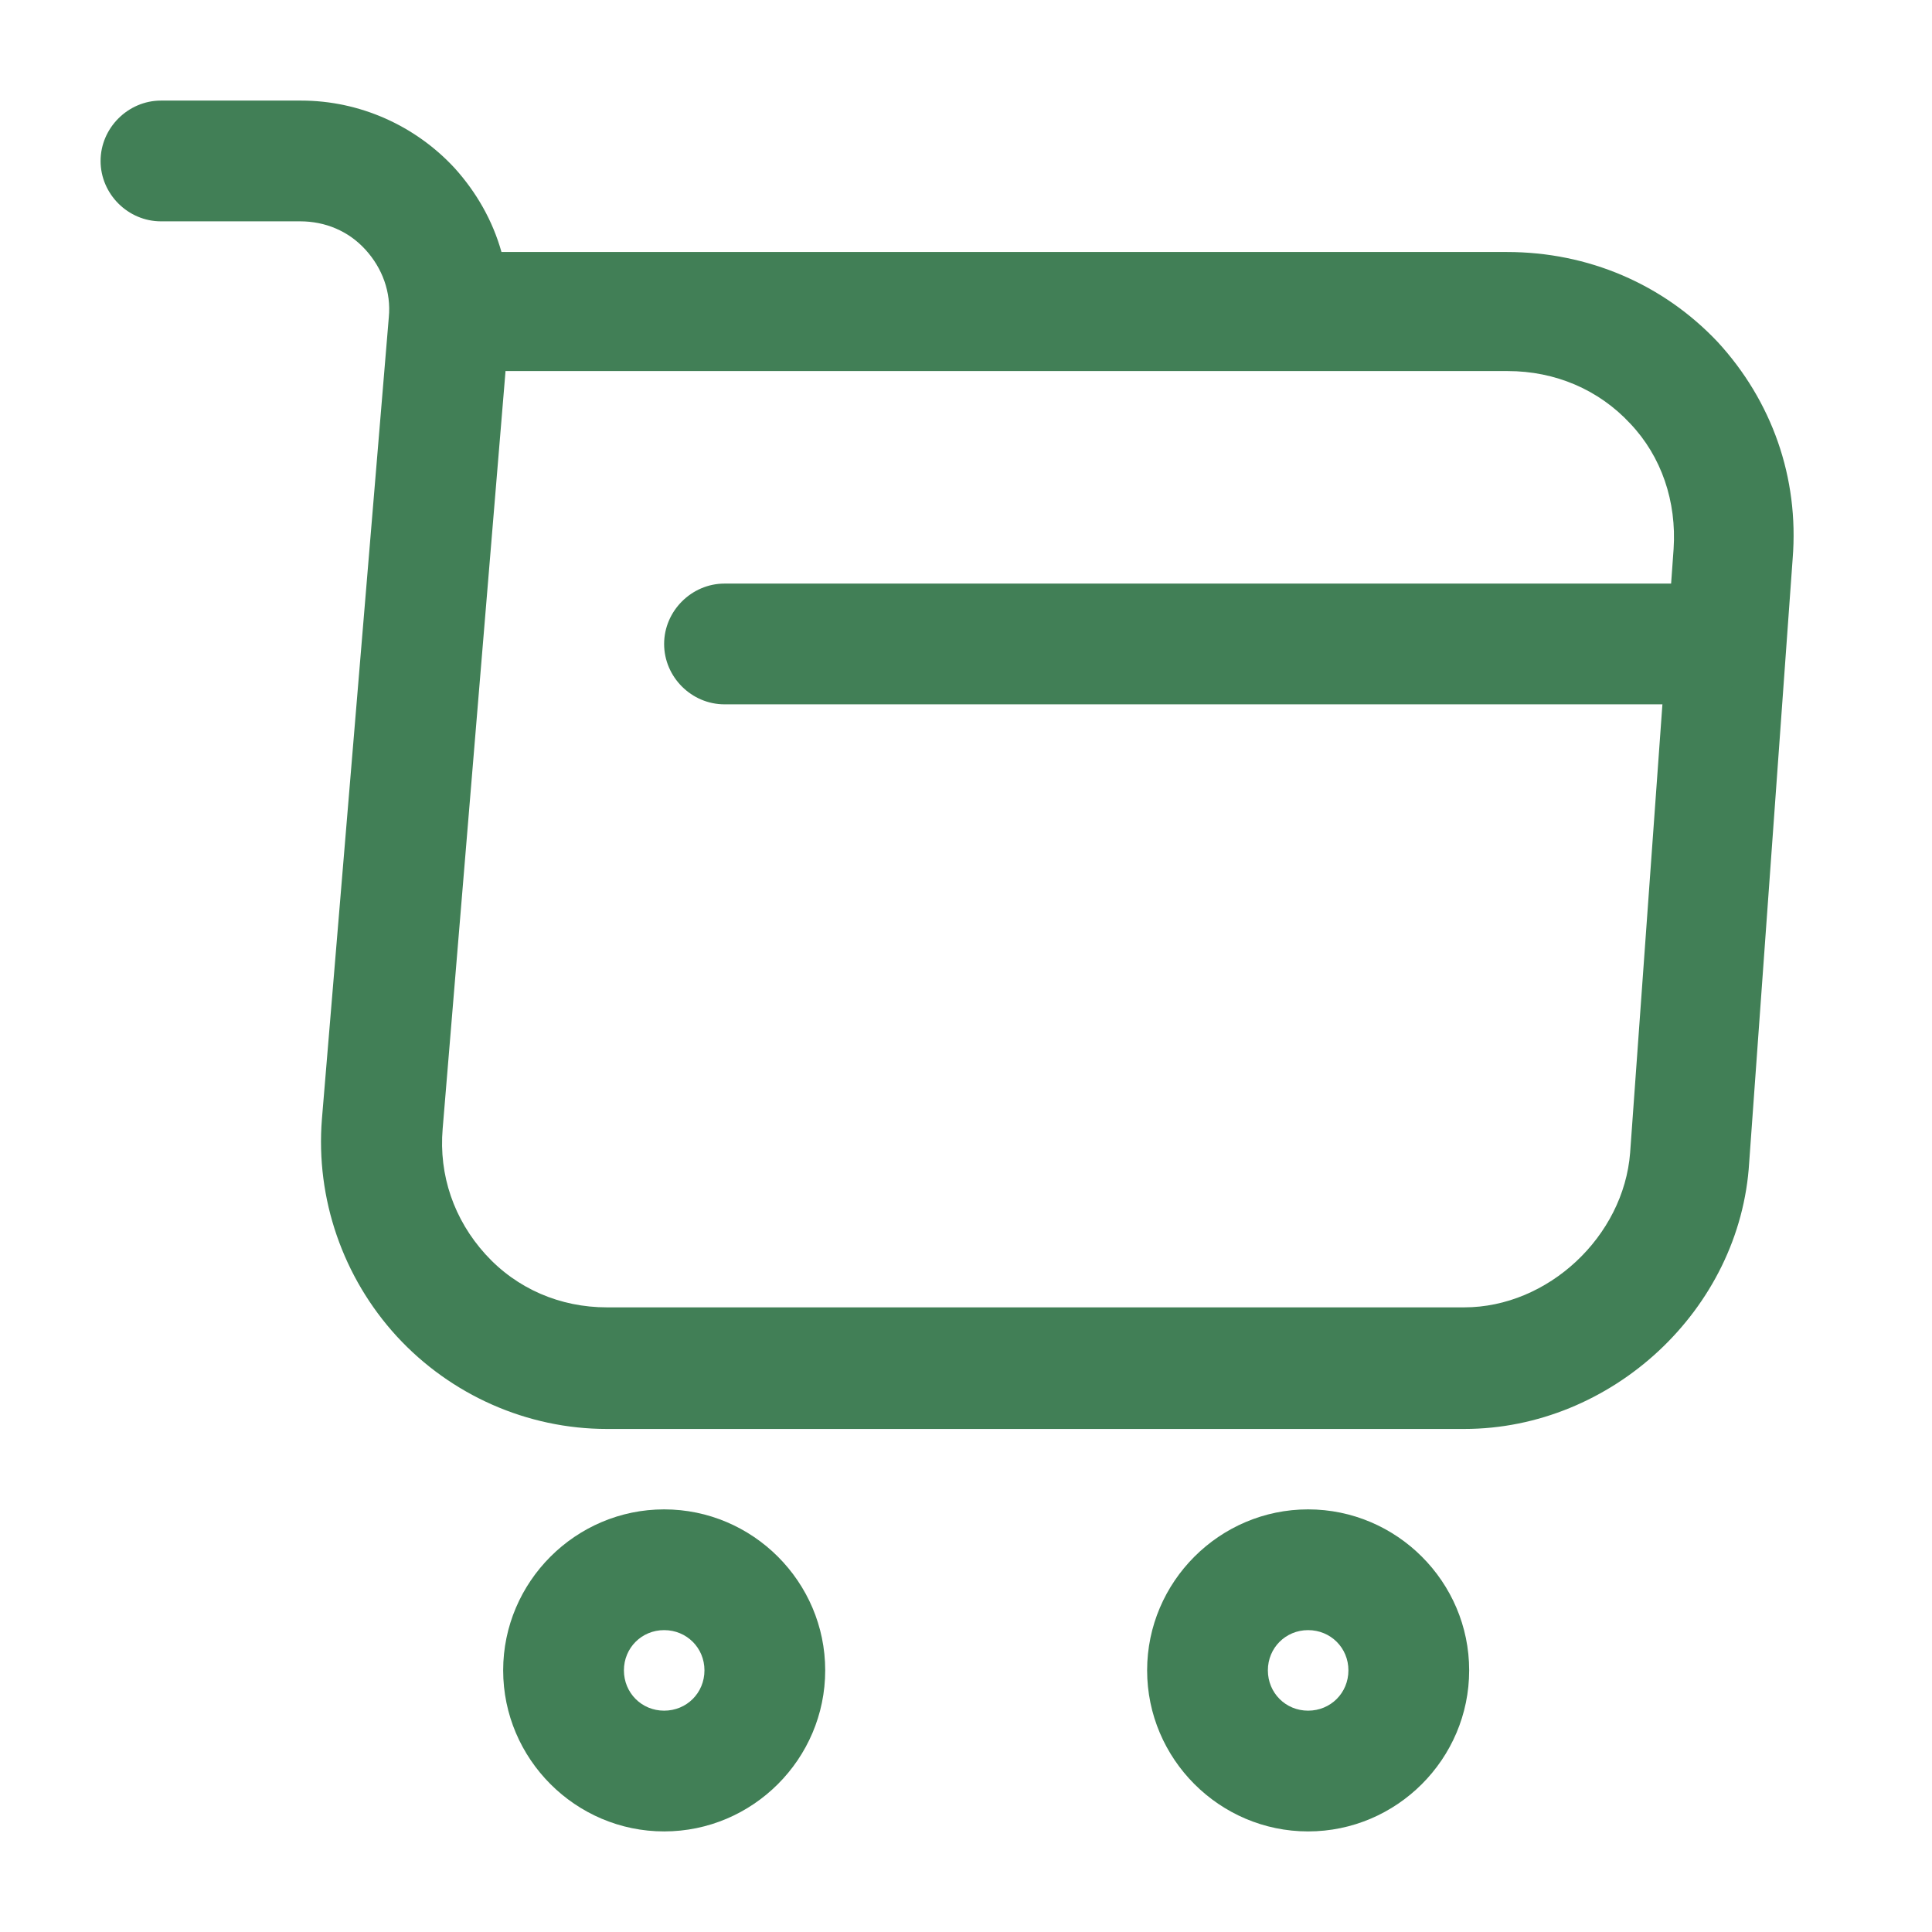
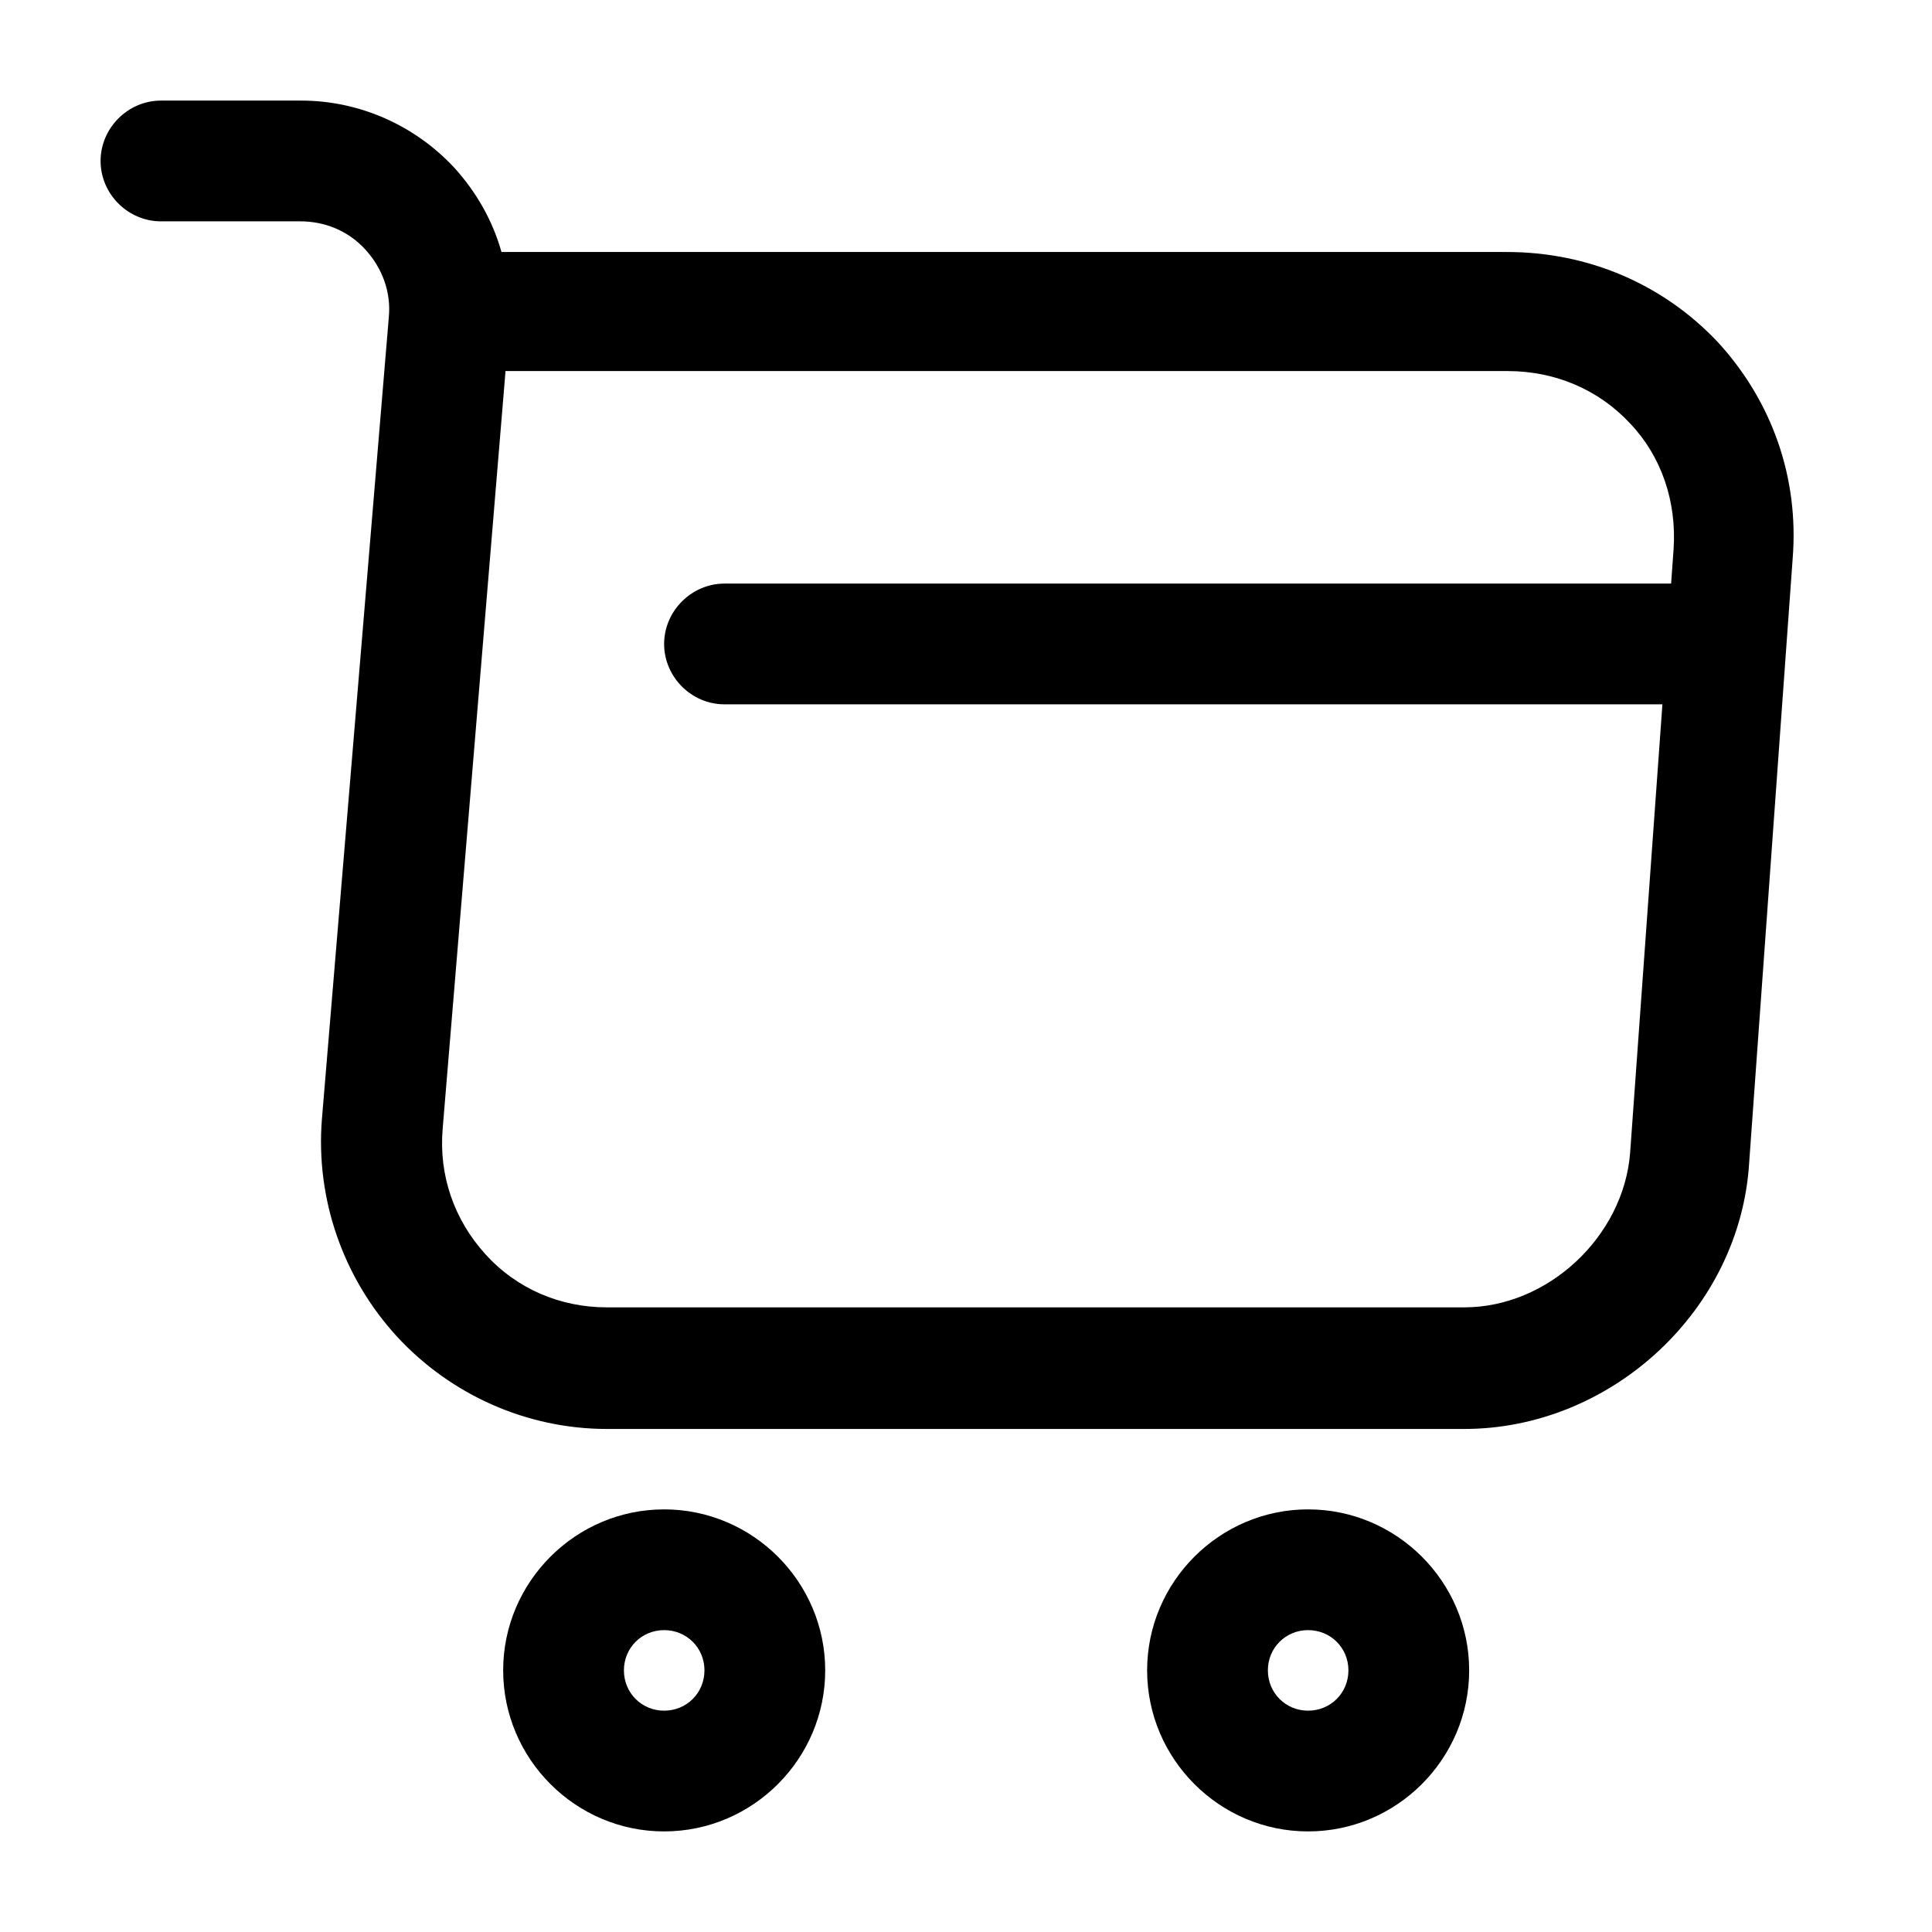
- <svg xmlns="http://www.w3.org/2000/svg" width="16" height="16" viewBox="0 0 16 16" fill="none">
-   <path d="M12.126 11.834H5.026C4.366 11.834 3.733 11.553 3.286 11.067C2.84 10.58 2.613 9.927 2.666 9.267L3.22 2.627C3.24 2.42 3.166 2.22 3.026 2.067C2.886 1.913 2.693 1.833 2.486 1.833H1.333C1.06 1.833 0.833 1.607 0.833 1.333C0.833 1.06 1.06 0.833 1.333 0.833H2.493C2.98 0.833 3.44 1.04 3.766 1.393C3.946 1.593 4.08 1.827 4.153 2.087H12.48C13.153 2.087 13.773 2.353 14.226 2.833C14.673 3.32 14.9 3.954 14.846 4.627L14.486 9.627C14.413 10.847 13.346 11.834 12.126 11.834ZM4.186 3.08L3.666 9.347C3.633 9.733 3.76 10.1 4.02 10.387C4.28 10.674 4.64 10.827 5.026 10.827H12.126C12.82 10.827 13.446 10.24 13.5 9.547L13.86 4.547C13.886 4.154 13.76 3.78 13.5 3.507C13.24 3.227 12.88 3.073 12.486 3.073H4.186V3.08Z" fill="#417F56" />
-   <path d="M10.833 15.167C10.1 15.167 9.5 14.567 9.5 13.833C9.5 13.1 10.1 12.5 10.833 12.5C11.567 12.5 12.167 13.1 12.167 13.833C12.167 14.567 11.567 15.167 10.833 15.167ZM10.833 13.5C10.647 13.5 10.5 13.647 10.5 13.833C10.5 14.02 10.647 14.167 10.833 14.167C11.02 14.167 11.167 14.02 11.167 13.833C11.167 13.647 11.02 13.5 10.833 13.5Z" fill="#417F56" />
-   <path d="M5.5 15.167C4.767 15.167 4.167 14.567 4.167 13.833C4.167 13.1 4.767 12.5 5.5 12.5C6.234 12.5 6.834 13.1 6.834 13.833C6.834 14.567 6.234 15.167 5.5 15.167ZM5.5 13.5C5.314 13.5 5.167 13.647 5.167 13.833C5.167 14.02 5.314 14.167 5.5 14.167C5.687 14.167 5.834 14.02 5.834 13.833C5.834 13.647 5.687 13.5 5.5 13.5Z" fill="#417F56" />
-   <path d="M14 5.833H6C5.727 5.833 5.5 5.607 5.5 5.333C5.5 5.06 5.727 4.833 6 4.833H14C14.273 4.833 14.5 5.06 14.5 5.333C14.5 5.607 14.273 5.833 14 5.833Z" fill="#417F56" />
+ <svg xmlns="http://www.w3.org/2000/svg" width="16" height="16" viewBox="0 0 16 16" fill="currentColor">
+   <path d="M12.126 11.834H5.026C4.366 11.834 3.733 11.553 3.286 11.067C2.84 10.58 2.613 9.927 2.666 9.267L3.22 2.627C3.24 2.42 3.166 2.22 3.026 2.067C2.886 1.913 2.693 1.833 2.486 1.833H1.333C1.06 1.833 0.833 1.607 0.833 1.333C0.833 1.06 1.06 0.833 1.333 0.833H2.493C2.98 0.833 3.44 1.04 3.766 1.393C3.946 1.593 4.08 1.827 4.153 2.087H12.48C13.153 2.087 13.773 2.353 14.226 2.833C14.673 3.32 14.9 3.954 14.846 4.627L14.486 9.627C14.413 10.847 13.346 11.834 12.126 11.834ZM4.186 3.08L3.666 9.347C3.633 9.733 3.76 10.1 4.02 10.387C4.28 10.674 4.64 10.827 5.026 10.827H12.126C12.82 10.827 13.446 10.24 13.5 9.547L13.86 4.547C13.886 4.154 13.76 3.78 13.5 3.507C13.24 3.227 12.88 3.073 12.486 3.073H4.186V3.08Z" />
+   <path d="M10.833 15.167C10.1 15.167 9.5 14.567 9.5 13.833C9.5 13.1 10.1 12.5 10.833 12.5C11.567 12.5 12.167 13.1 12.167 13.833C12.167 14.567 11.567 15.167 10.833 15.167ZM10.833 13.5C10.647 13.5 10.5 13.647 10.5 13.833C10.5 14.02 10.647 14.167 10.833 14.167C11.02 14.167 11.167 14.02 11.167 13.833C11.167 13.647 11.02 13.5 10.833 13.5Z" />
+   <path d="M5.5 15.167C4.767 15.167 4.167 14.567 4.167 13.833C4.167 13.1 4.767 12.5 5.5 12.5C6.234 12.5 6.834 13.1 6.834 13.833C6.834 14.567 6.234 15.167 5.5 15.167ZM5.5 13.5C5.314 13.5 5.167 13.647 5.167 13.833C5.167 14.02 5.314 14.167 5.5 14.167C5.687 14.167 5.834 14.02 5.834 13.833C5.834 13.647 5.687 13.5 5.5 13.5Z" />
+   <path d="M14 5.833H6C5.727 5.833 5.5 5.607 5.5 5.333C5.5 5.06 5.727 4.833 6 4.833H14C14.273 4.833 14.5 5.06 14.5 5.333C14.5 5.607 14.273 5.833 14 5.833Z" />
</svg>
